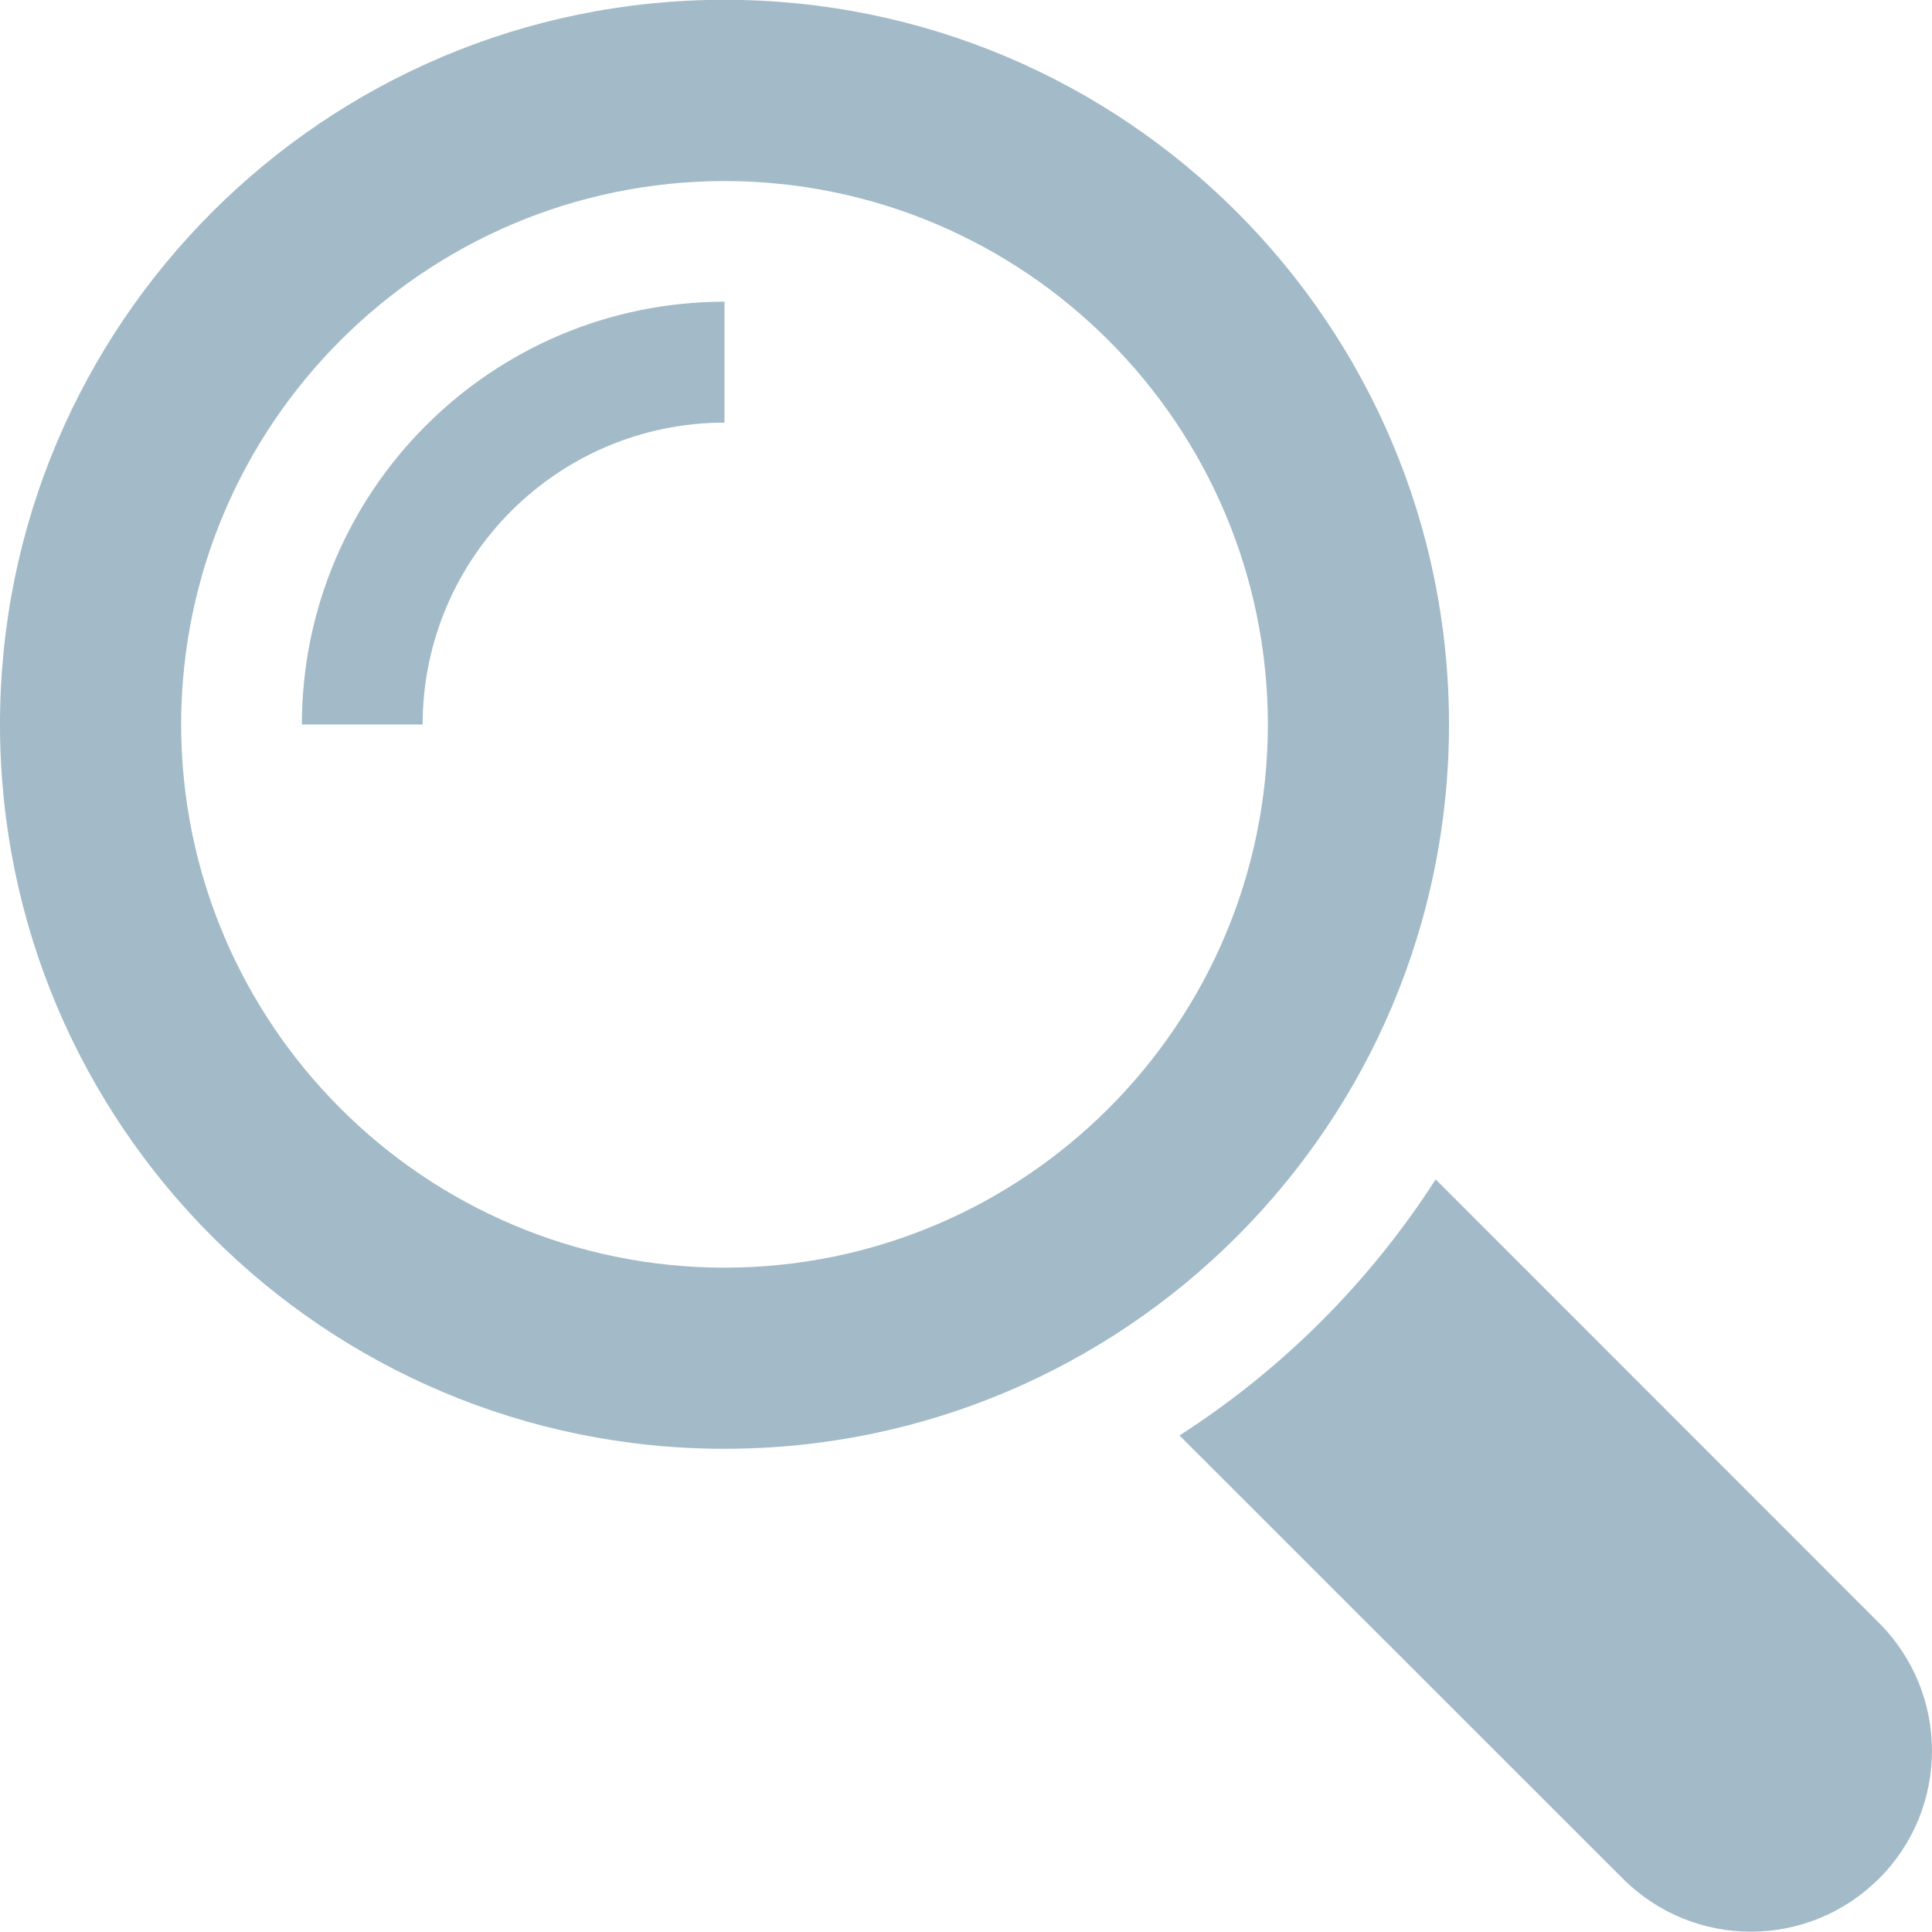
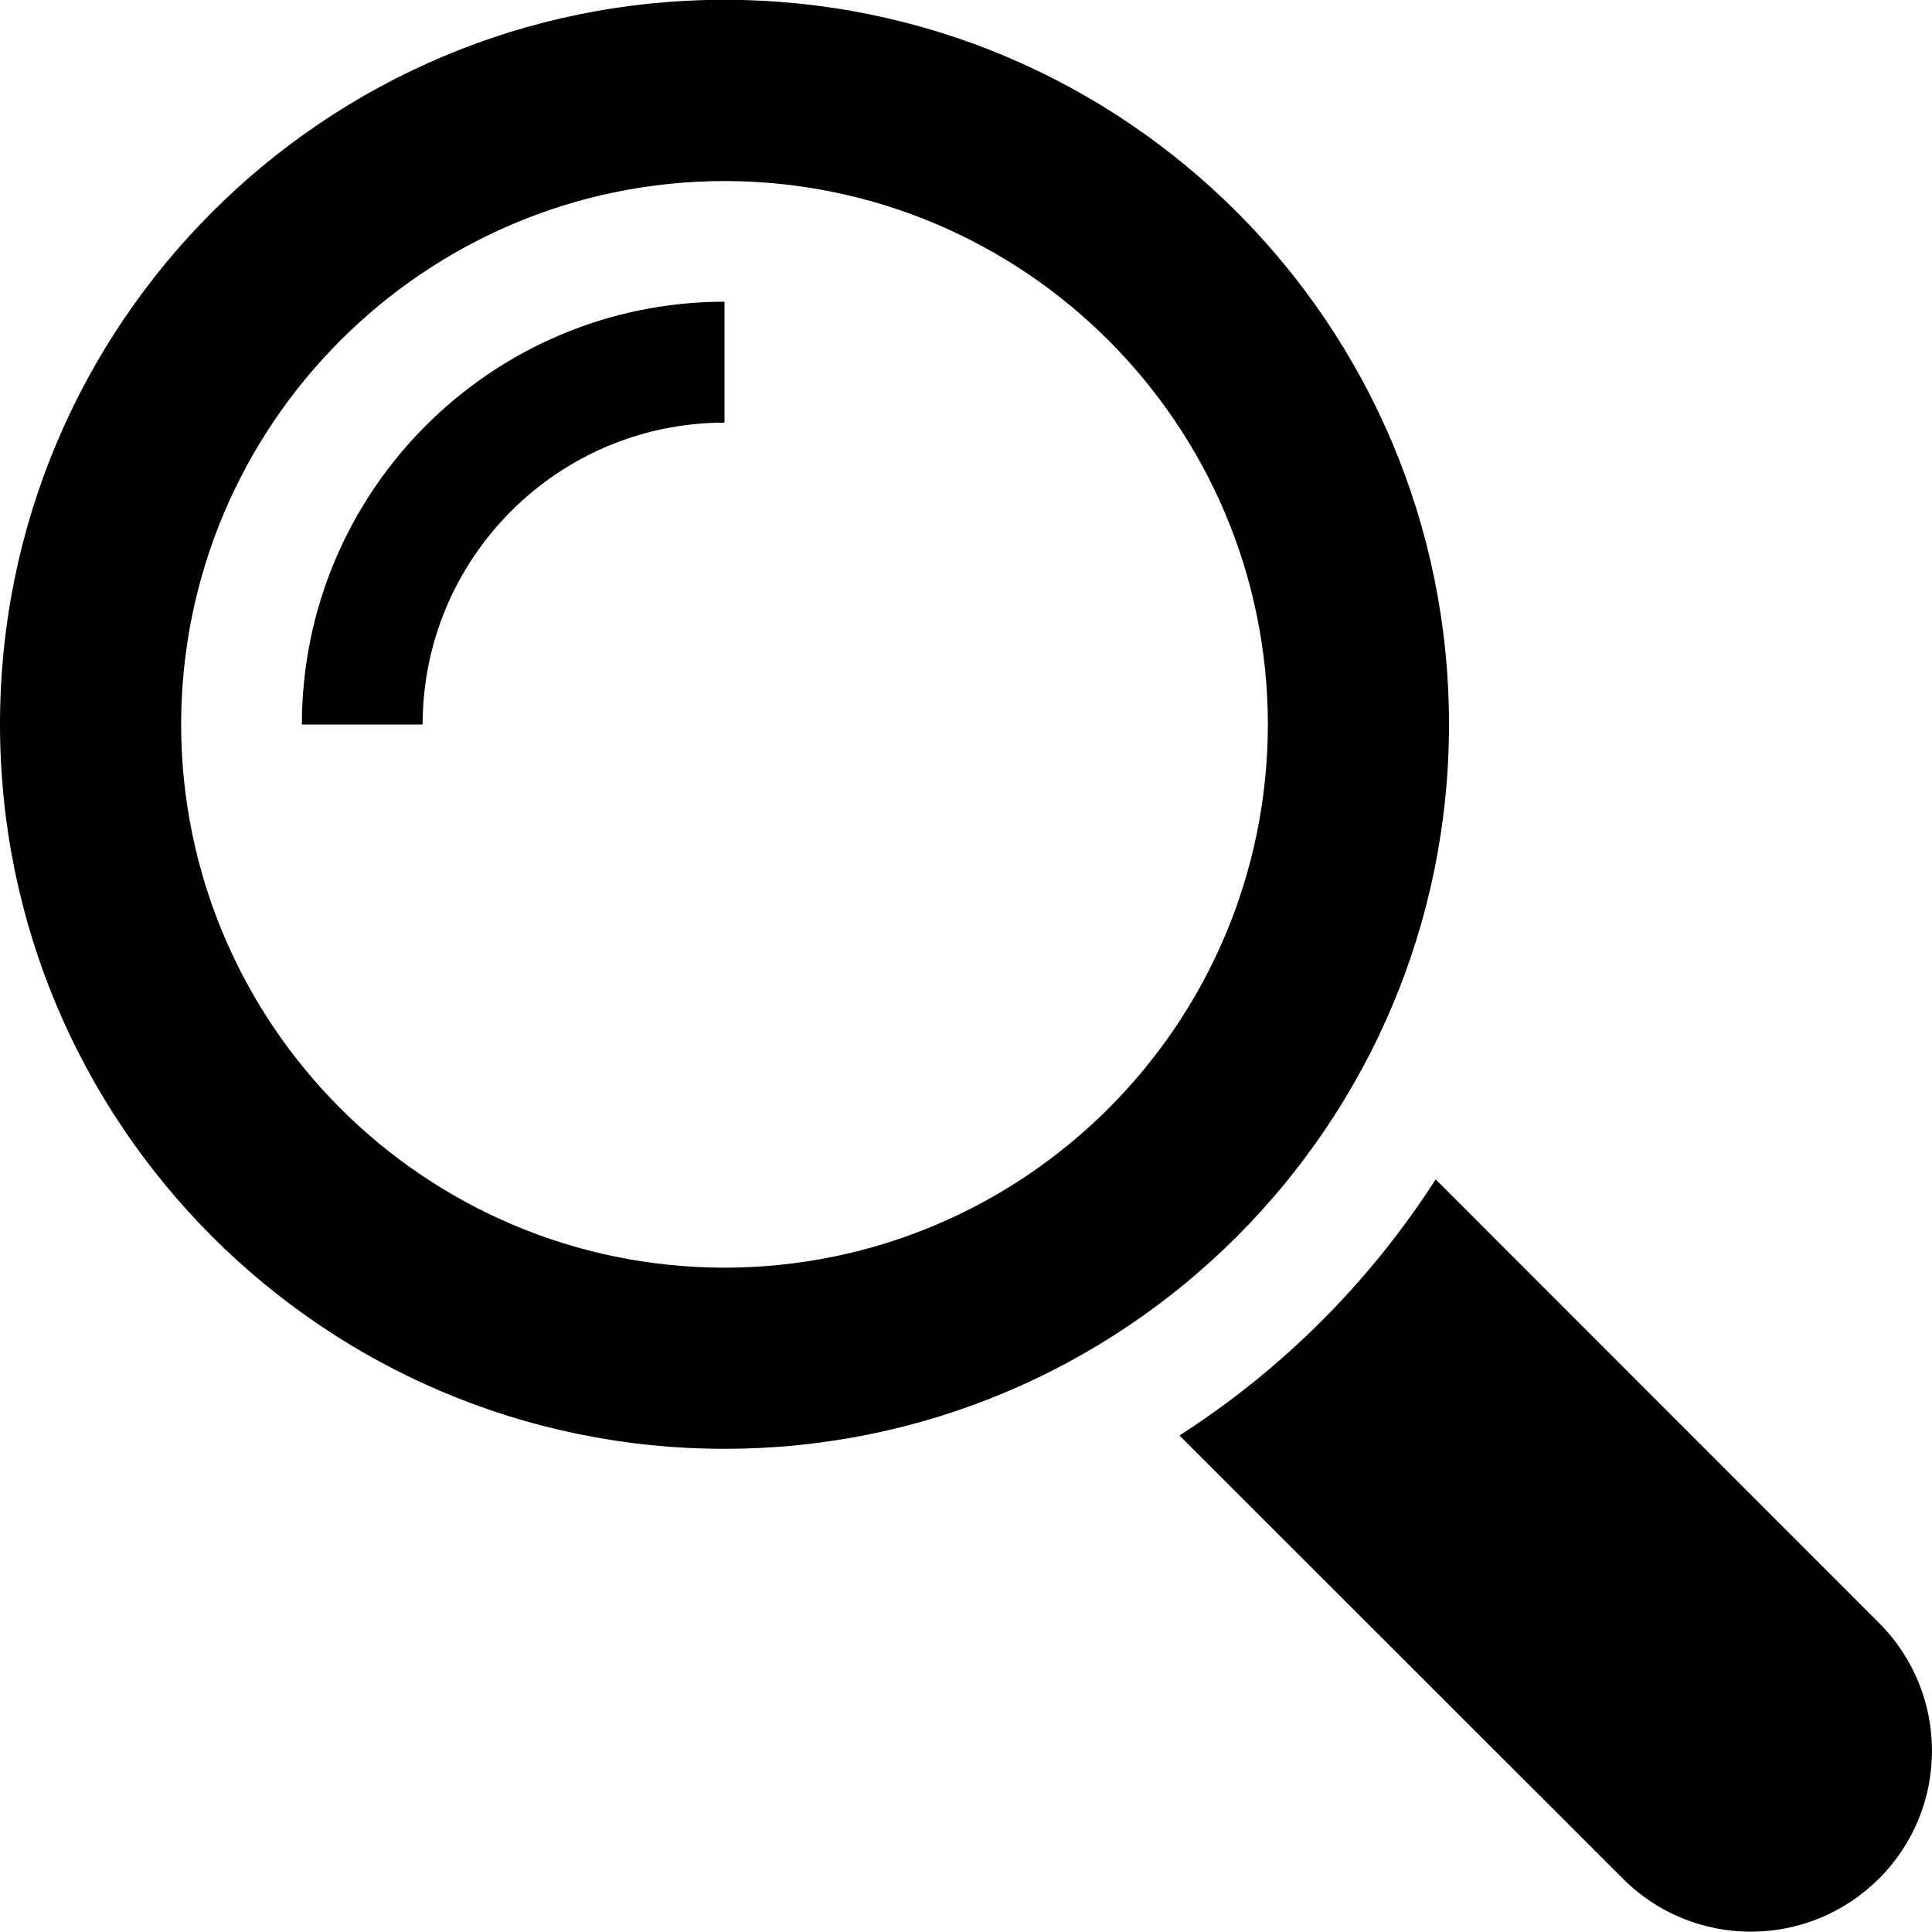
- <svg xmlns="http://www.w3.org/2000/svg" width="20" height="20" viewBox="0 0 20 20">
+ <svg xmlns="http://www.w3.org/2000/svg" class="product-search-icon" width="20" height="20" viewBox="0 0 20 20">
  <g>
    <g>
-       <path fill="#a3bbc8" d="M19.45 19.448a1.874 1.874 0 0 1-2.65 0l-4.59-4.588a8.812 8.812 0 0 0 2.652-2.651l4.588 4.59c.733.731.733 1.92 0 2.65zM7.5 14.998a7.5 7.5 0 1 1 0-15 7.5 7.5 0 0 1 0 15zm5.625-7.5A5.632 5.632 0 0 0 7.5 1.874a5.632 5.632 0 0 0-5.625 5.626A5.63 5.63 0 0 0 7.5 13.123 5.63 5.63 0 0 0 13.125 7.5zM7.5 3.124v1.251a3.128 3.128 0 0 0-3.125 3.125h-1.25A4.38 4.38 0 0 1 7.5 3.123z" />
+       <path d="M19.45 19.448a1.874 1.874 0 0 1-2.65 0l-4.59-4.588a8.812 8.812 0 0 0 2.652-2.651l4.588 4.59c.733.731.733 1.92 0 2.65zM7.5 14.998a7.5 7.5 0 1 1 0-15 7.5 7.5 0 0 1 0 15zm5.625-7.5A5.632 5.632 0 0 0 7.5 1.874a5.632 5.632 0 0 0-5.625 5.626A5.63 5.63 0 0 0 7.5 13.123 5.63 5.63 0 0 0 13.125 7.5zM7.5 3.124v1.251a3.128 3.128 0 0 0-3.125 3.125h-1.25A4.38 4.38 0 0 1 7.5 3.123z" />
    </g>
  </g>
</svg>
